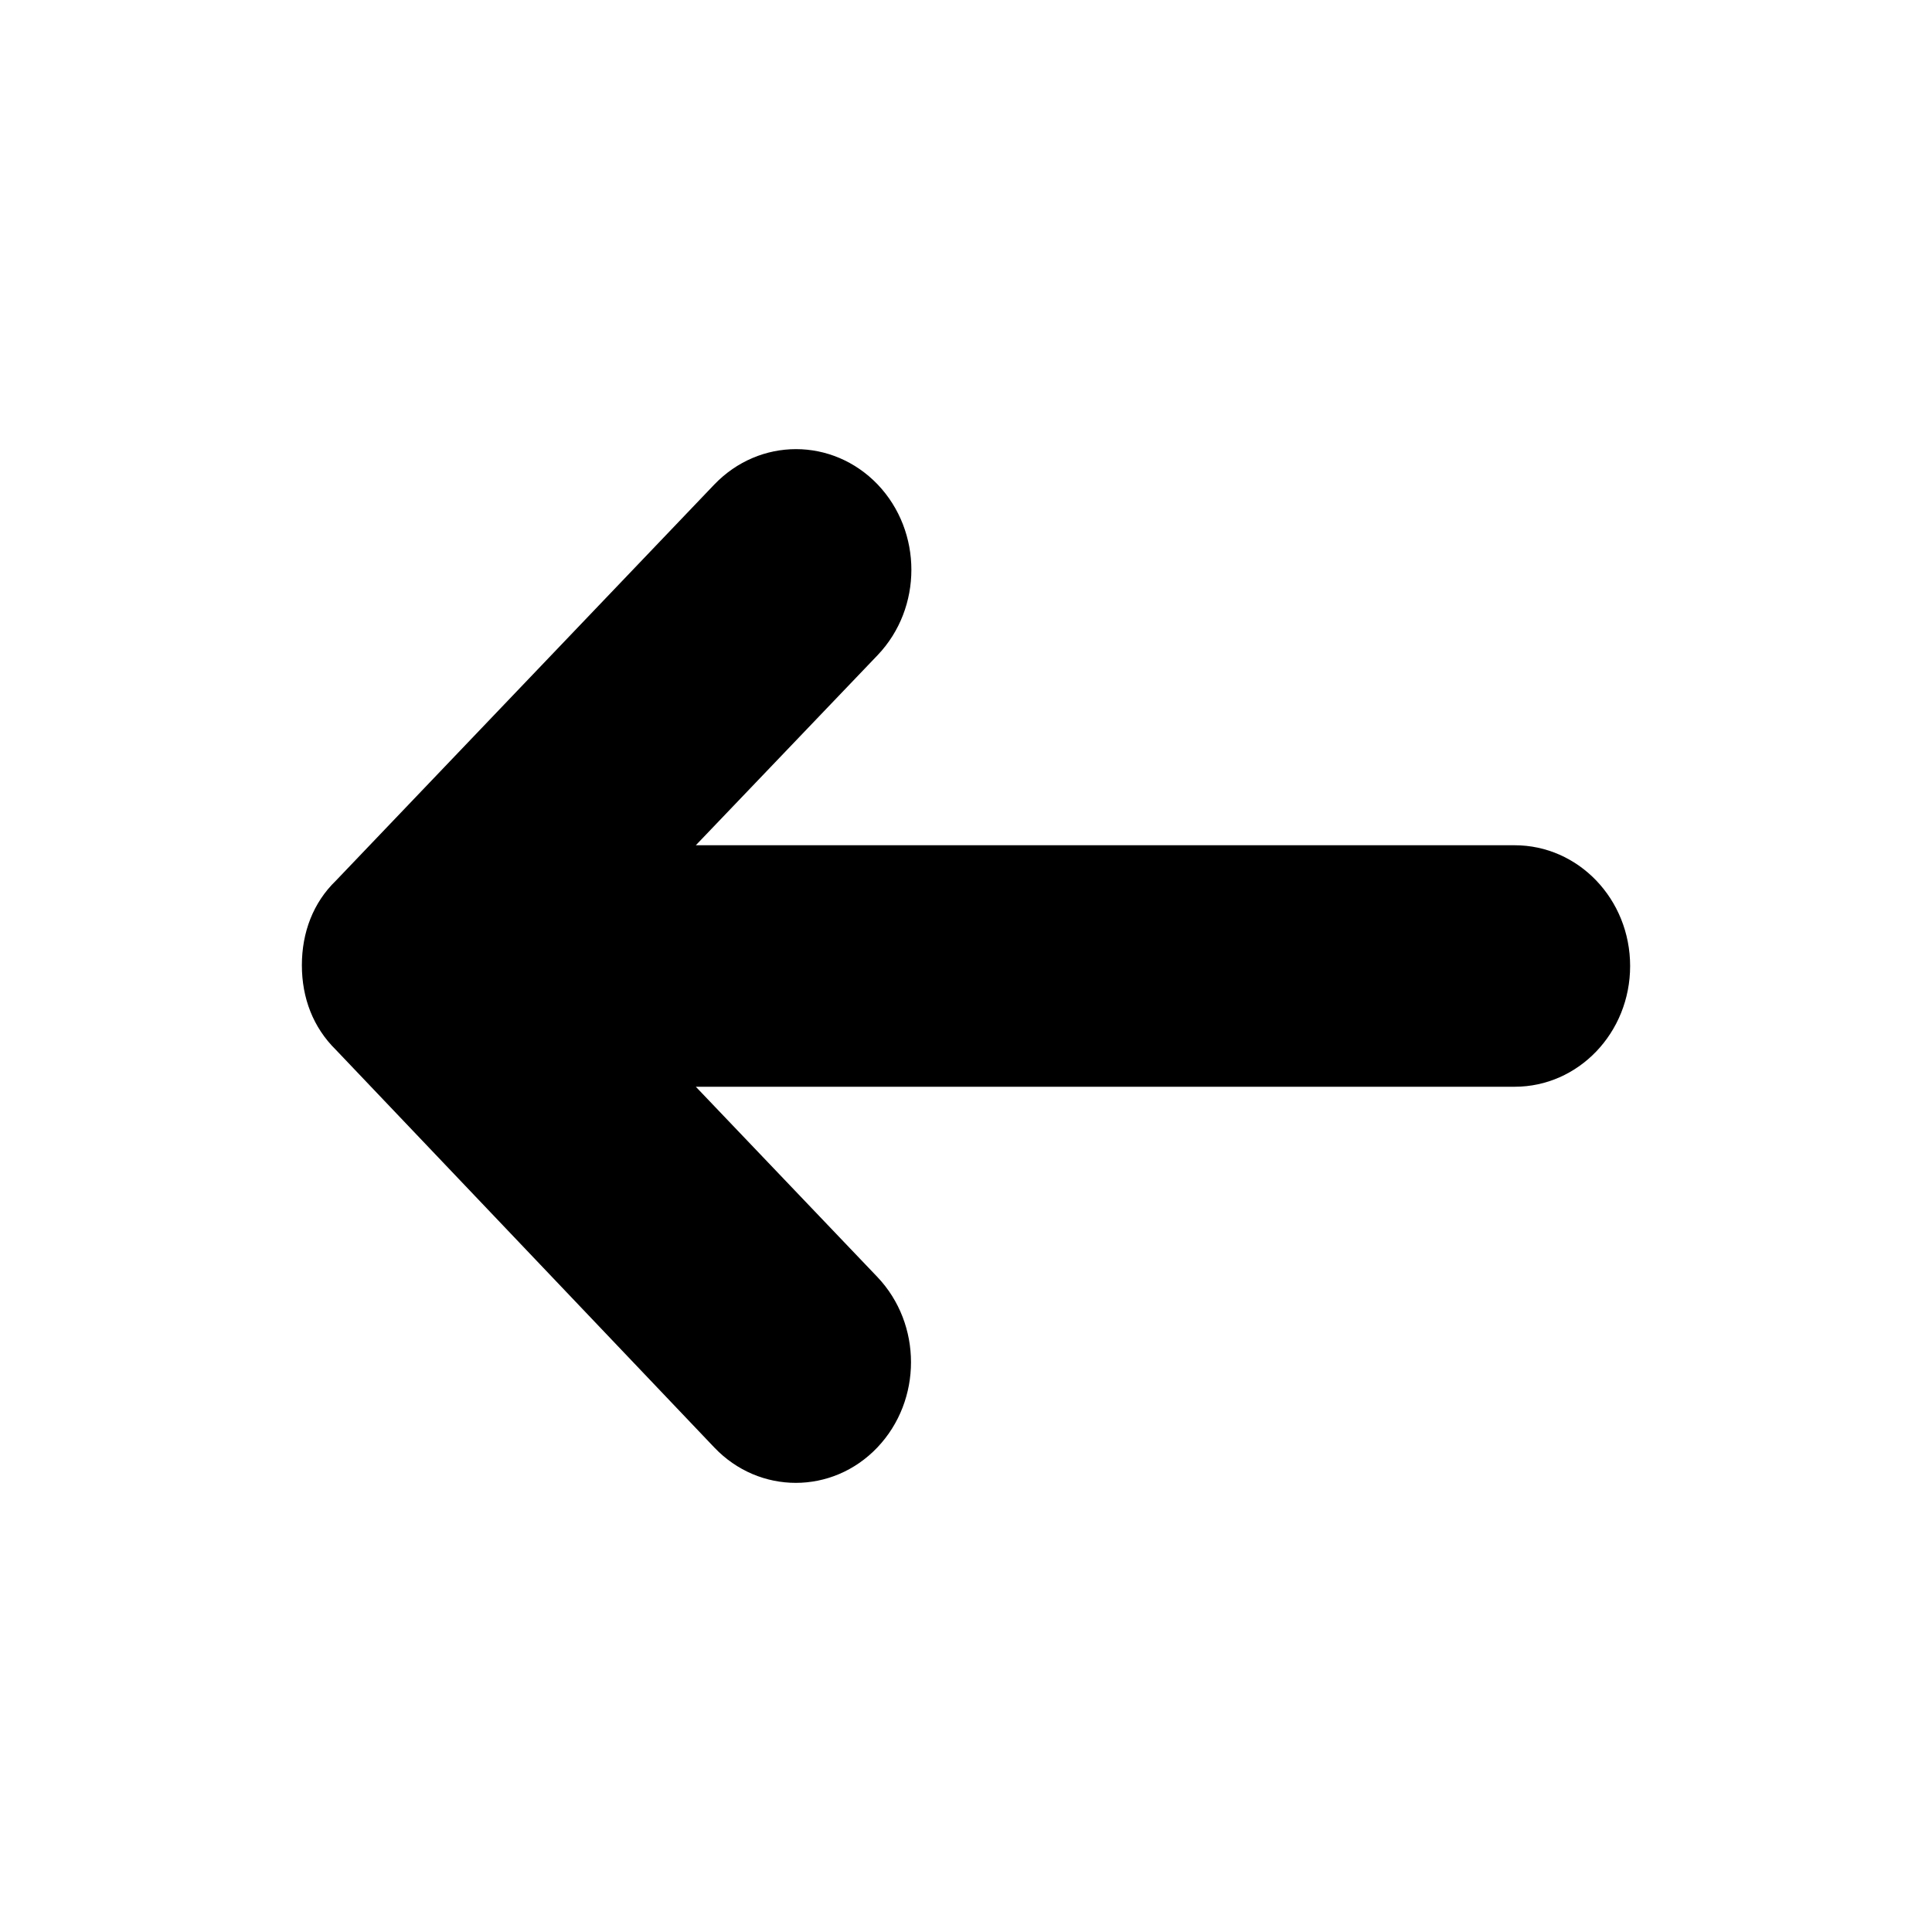
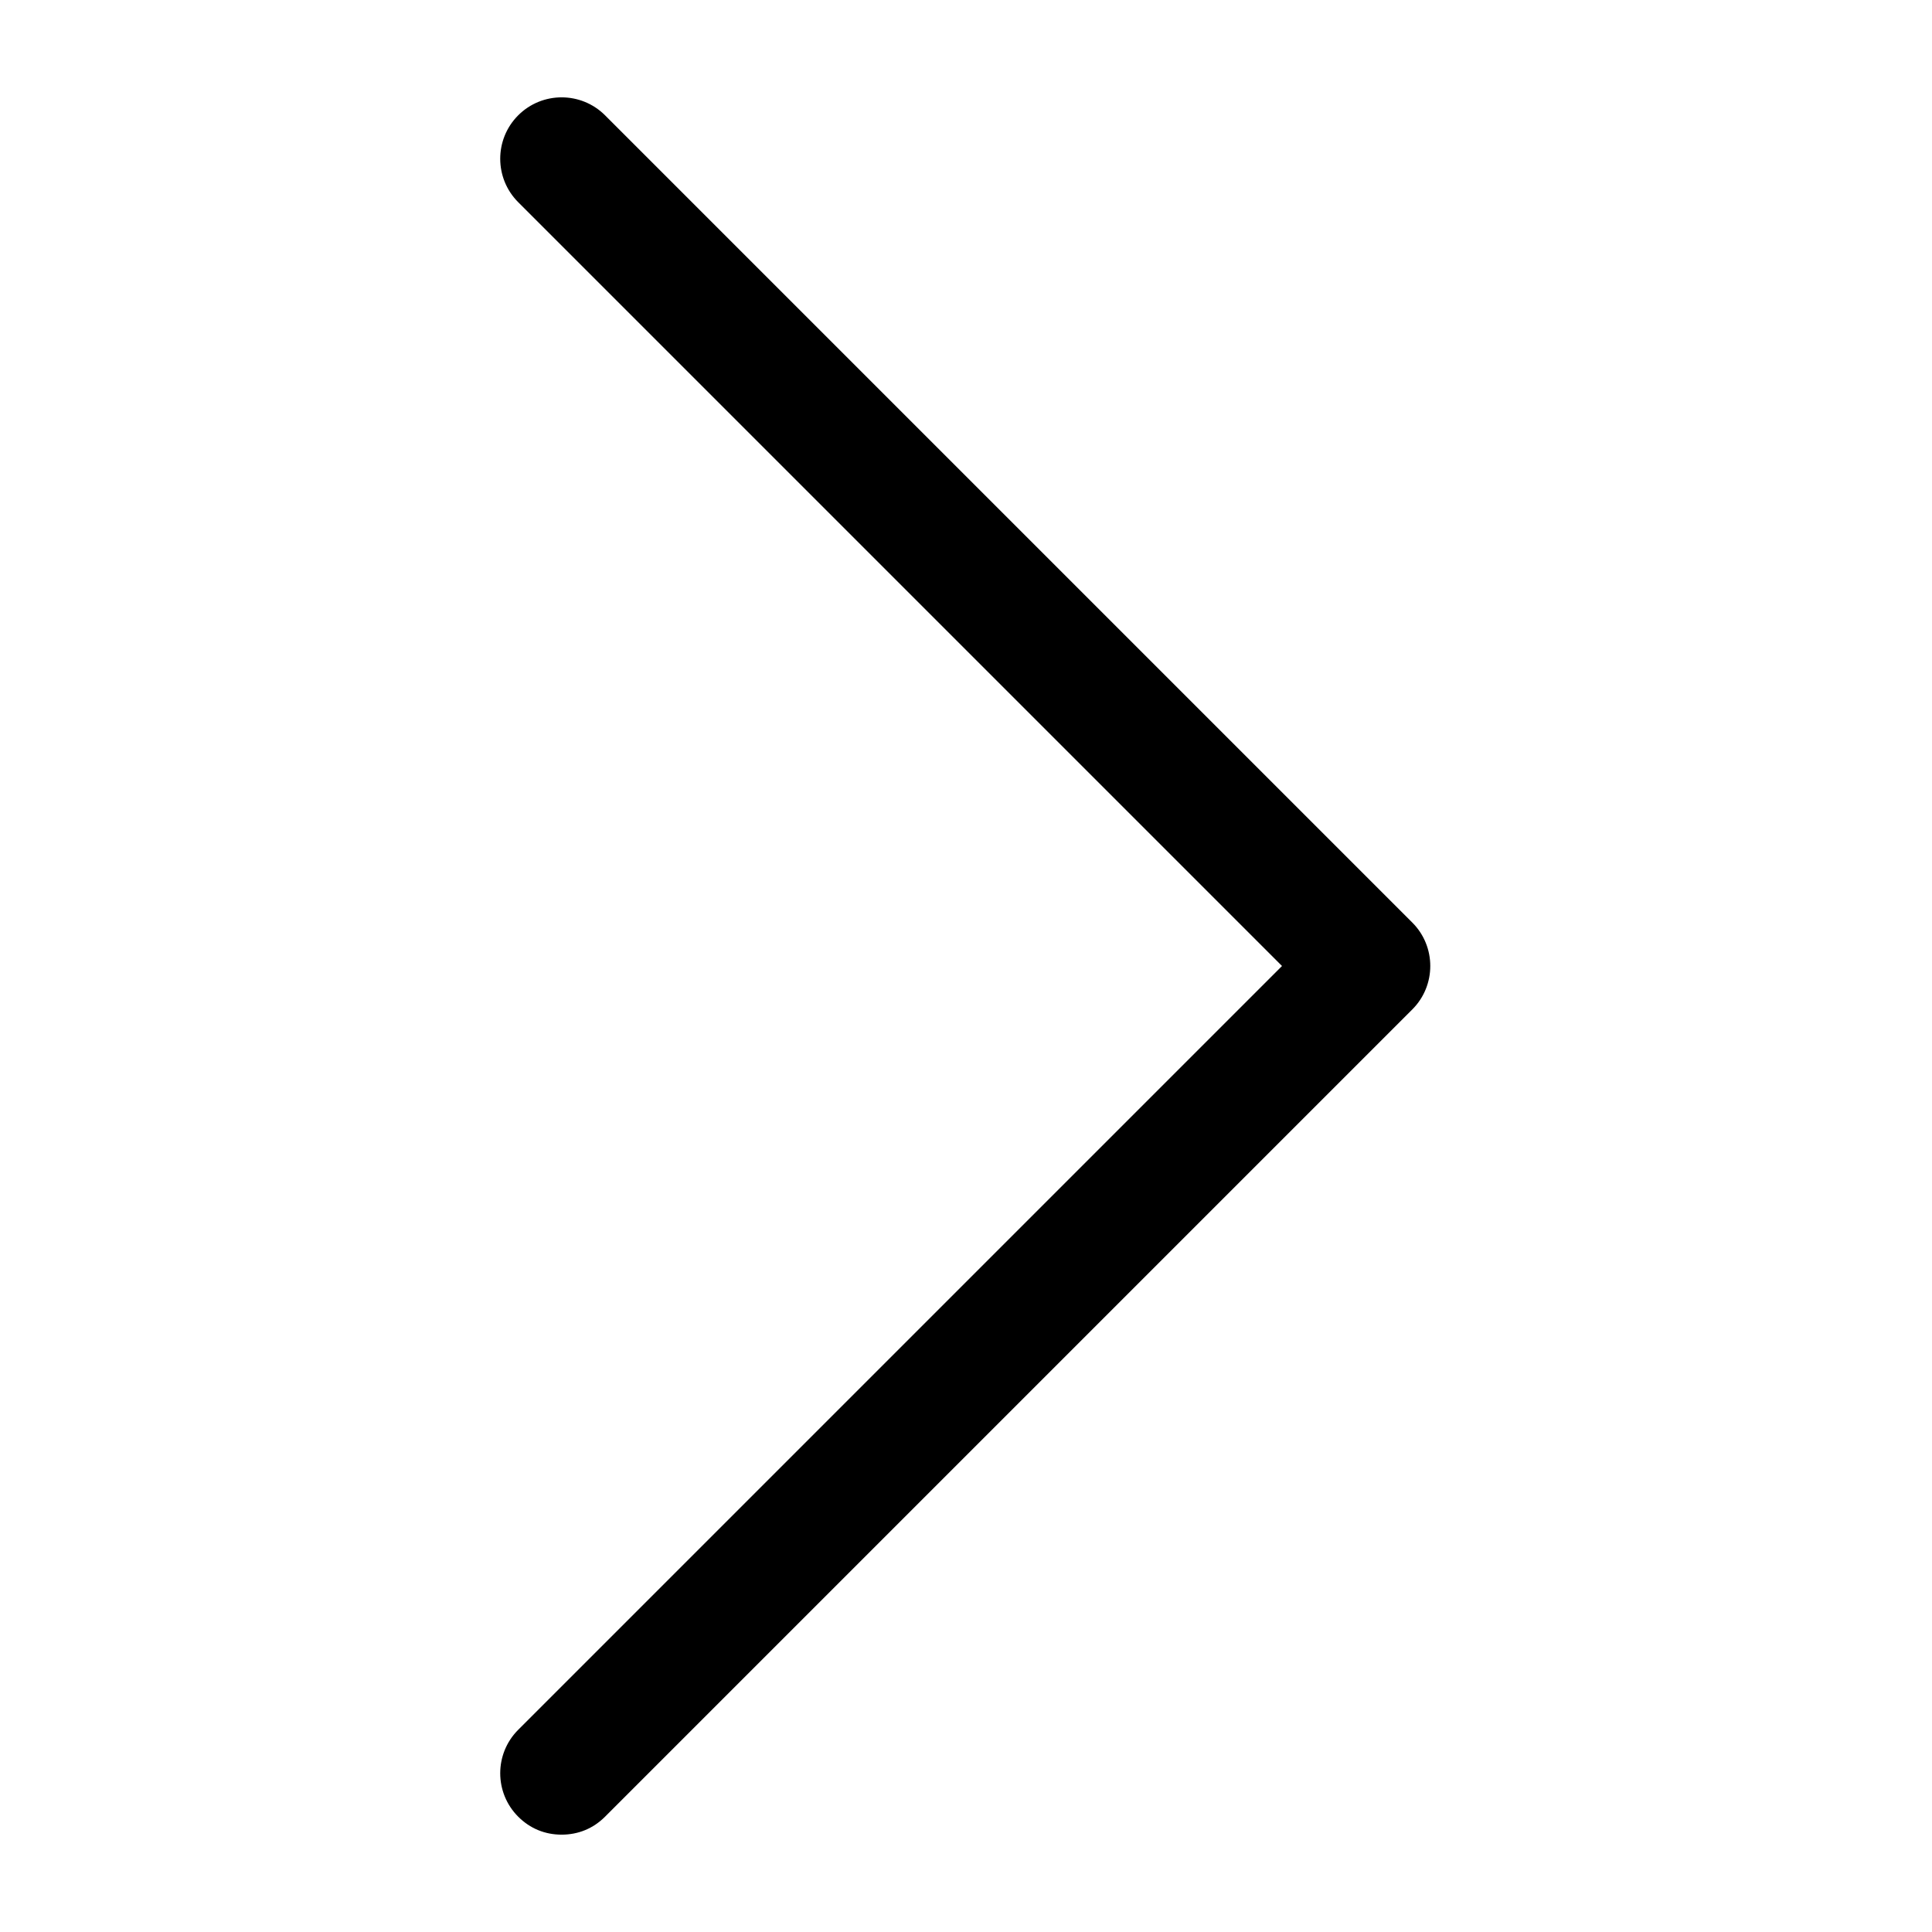
- <svg xmlns="http://www.w3.org/2000/svg" height="512px" id="Layer_1" style="enable-background:new 0 0 512 512;" version="1.1" viewBox="0 0 512 512" width="512px" xml:space="preserve">
-   <path d="M189.3,128.4L89,233.4c-6,5.8-9,13.7-9,22.4c0,8.7,3,16.5,9,22.4l100.3,105.4c11.9,12.5,31.3,12.5,43.2,0  c11.9-12.5,11.9-32.7,0-45.2L184.4,288h217c16.9,0,30.6-14.3,30.6-32c0-17.7-13.7-32-30.6-32h-217l48.2-50.4  c11.9-12.5,11.9-32.7,0-45.2C220.6,115.9,201.3,115.9,189.3,128.4z" />
+ <svg xmlns="http://www.w3.org/2000/svg" version="1.1" viewBox="0 0 129 129" enable-background="new 0 0 129 129">
+   <g>
+     <path d="m40.4,121.3c-0.8,0.8-1.8,1.2-2.9,1.2s-2.1-0.4-2.9-1.2c-1.6-1.6-1.6-4.2 0-5.8l51-51-51-51c-1.6-1.6-1.6-4.2 0-5.8 1.6-1.6 4.2-1.6 5.8,0l53.9,53.9c1.6,1.6 1.6,4.2 0,5.8l-53.9,53.9z" />
+   </g>
</svg>
